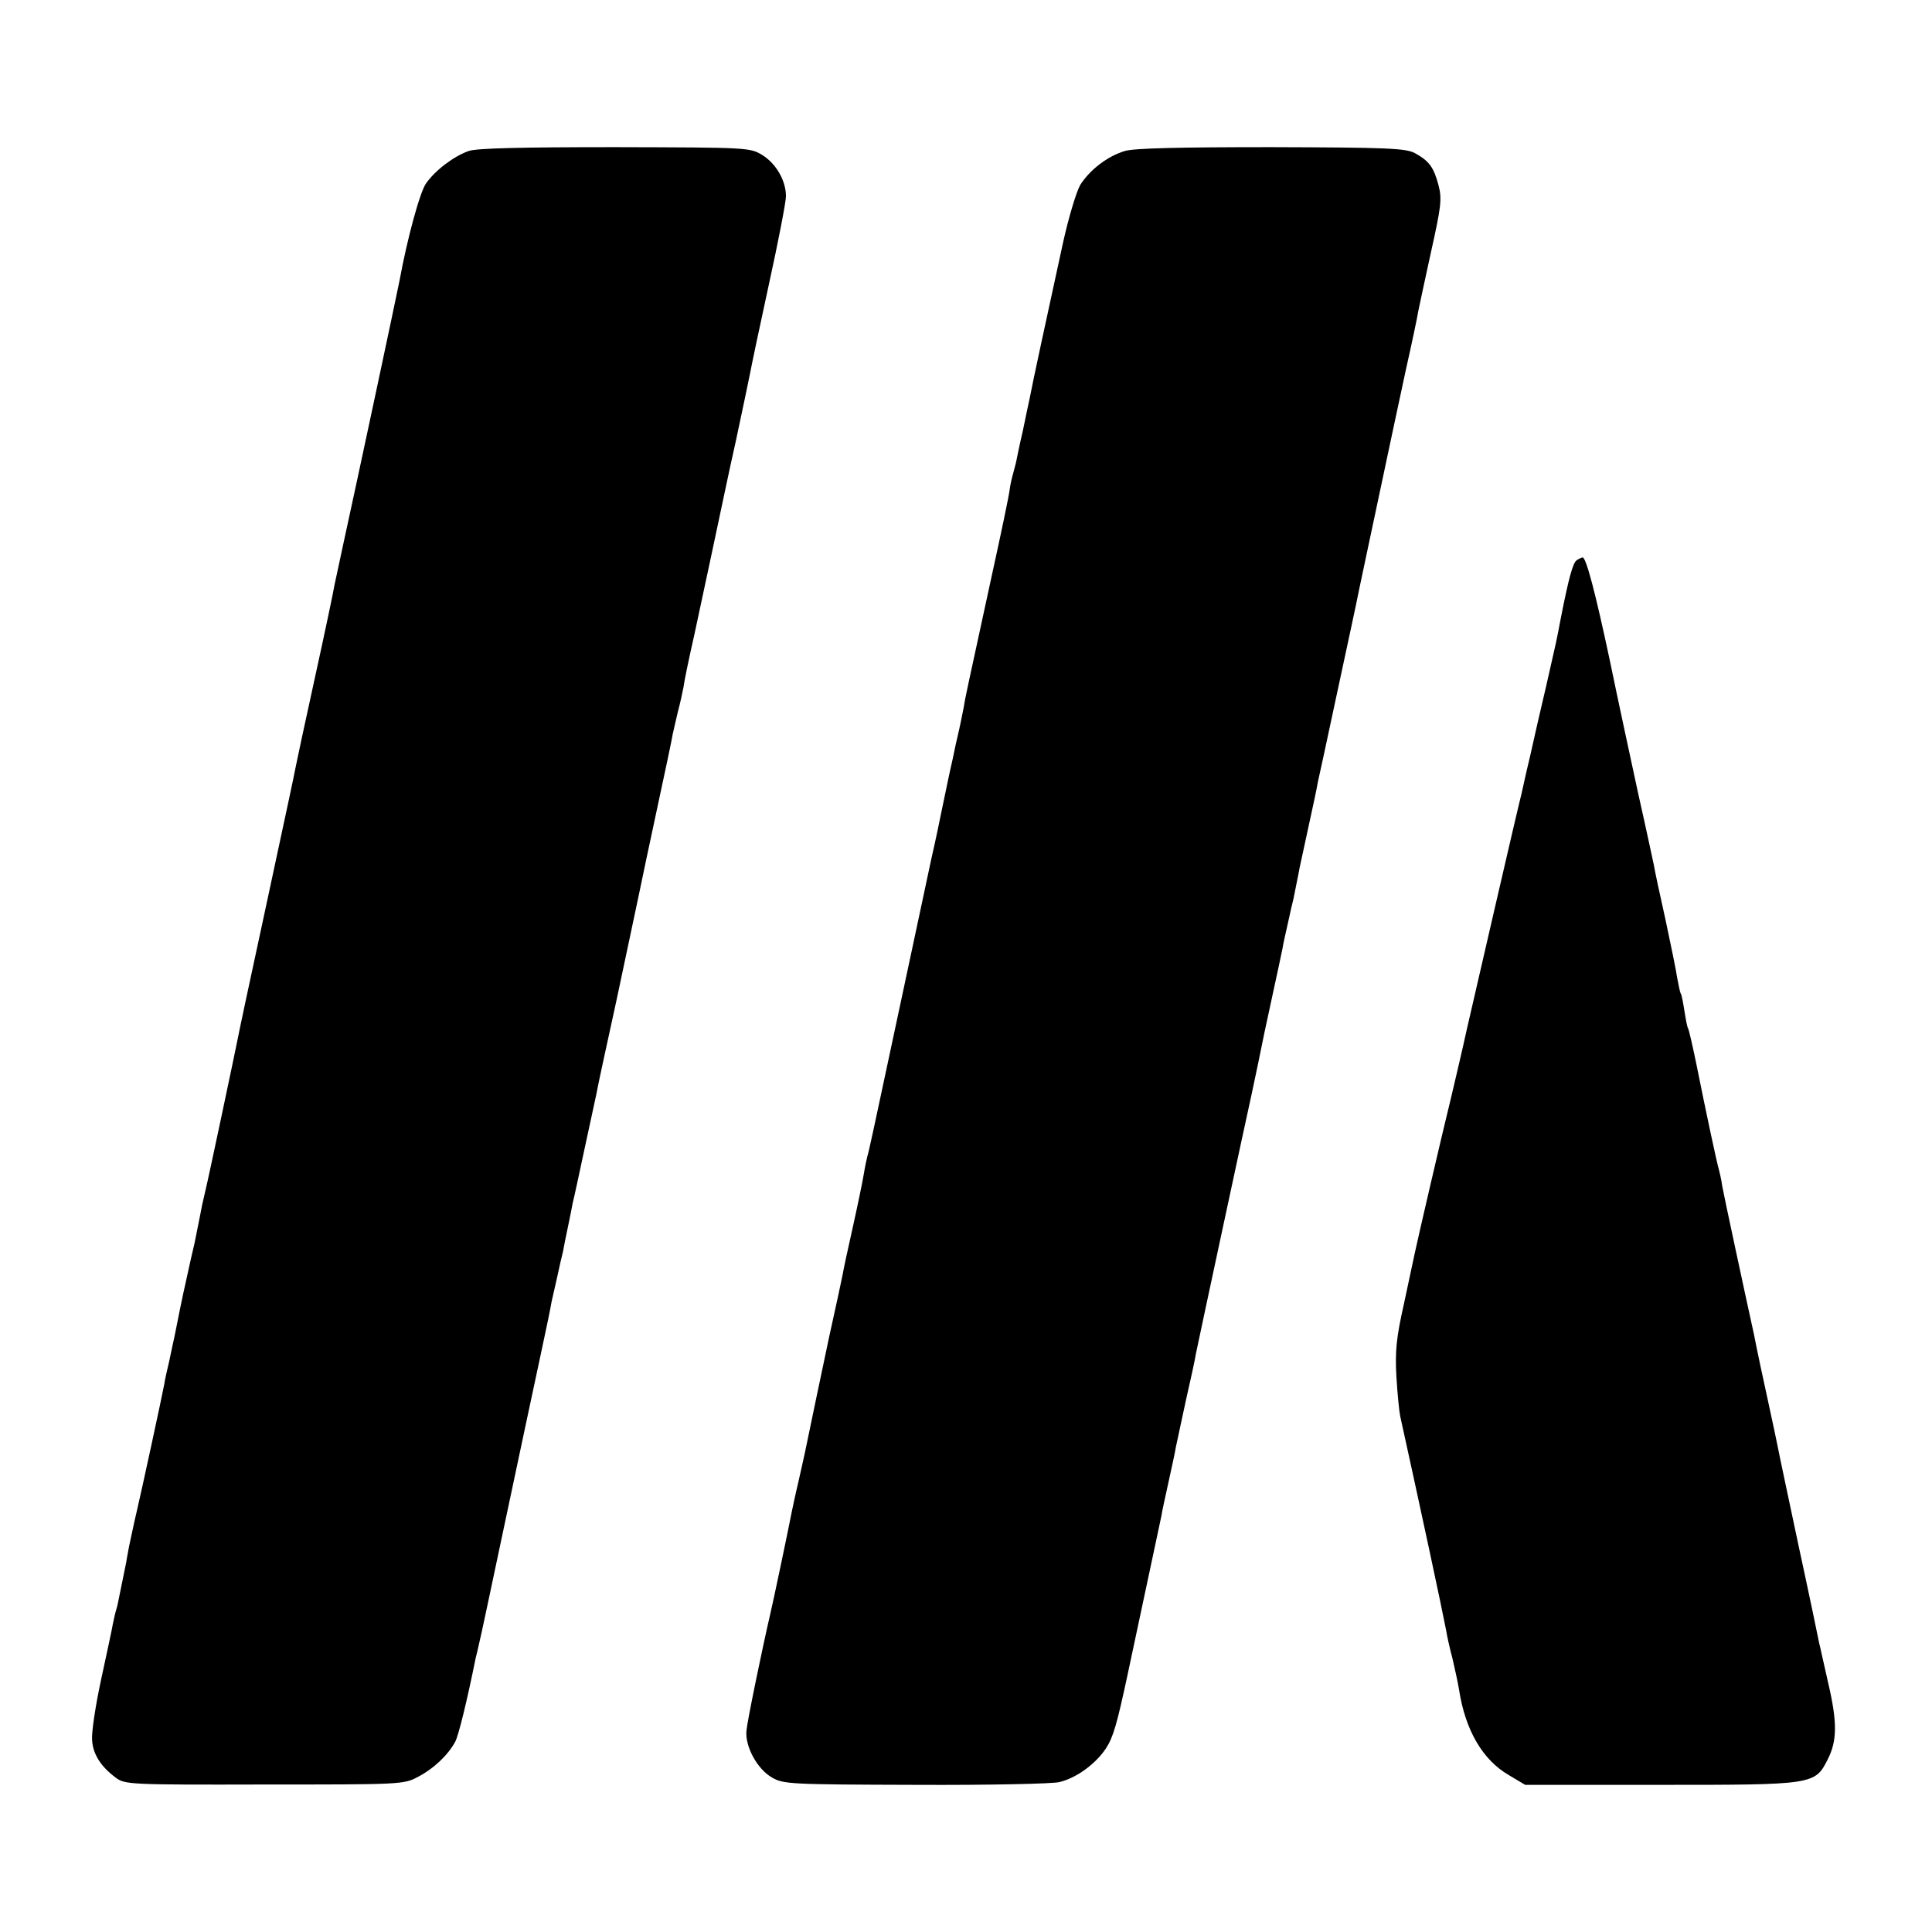
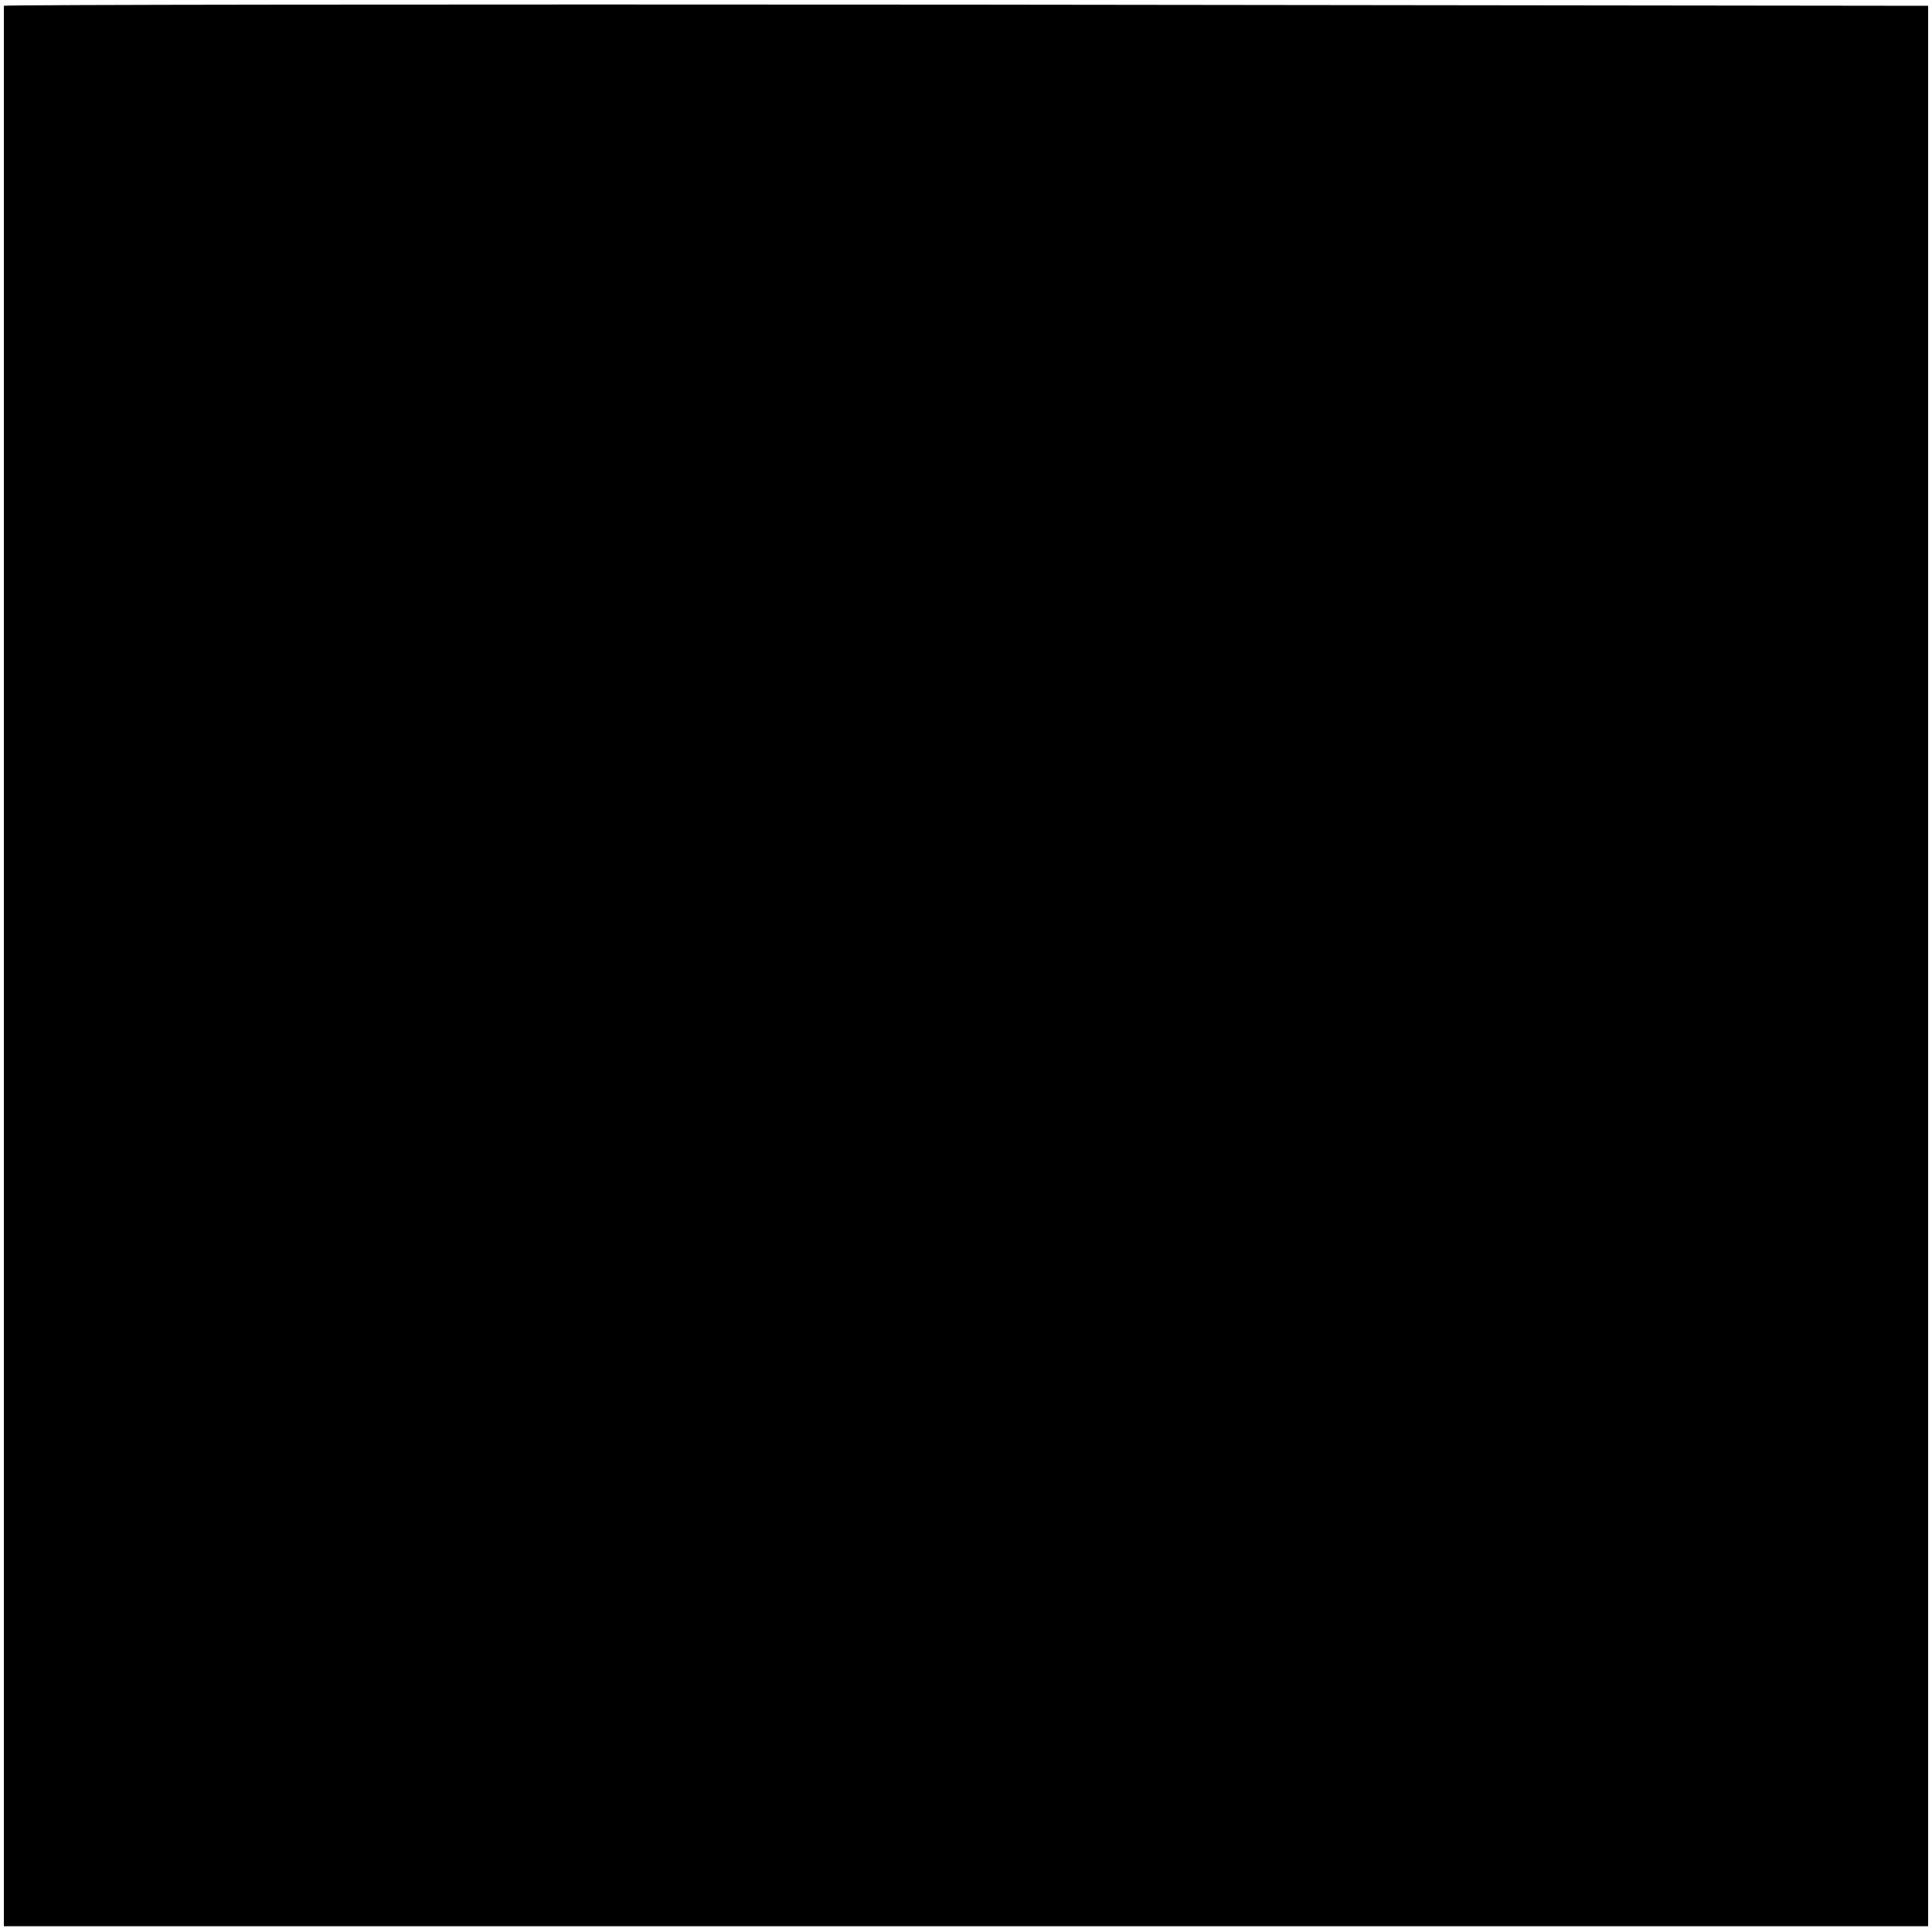
- <svg xmlns="http://www.w3.org/2000/svg" version="1.0" width="558pt" height="558pt" viewBox="0 0 558 558" preserveAspectRatio="xMidYMid meet">
-   <g transform="translate(0,558) scale(0.1,-0.1)" fill="#000000" stroke="none">
-     <path d="M1354 5144 c-43 -15 -96 -55 -123 -93 -18 -24 -55 -161 -77 -281 -6 -32 -127 -600 -159 -745 -13 -60 -26 -121 -29 -135 -2 -14 -27 -133 -56 -265 -29 -132 -54 -249 -56 -260 -8 -41 -14 -68 -88 -413 -42 -194 -78 -363 -80 -375 -7 -36 -86 -410 -93 -437 -9 -38 -10 -43 -16 -75 -3 -16 -10 -50 -15 -75 -6 -25 -13 -56 -16 -70 -3 -14 -8 -36 -11 -50 -6 -25 -22 -104 -31 -150 -3 -14 -10 -45 -15 -70 -6 -25 -13 -56 -15 -70 -8 -42 -64 -301 -79 -365 -8 -33 -17 -78 -22 -100 -4 -22 -8 -42 -8 -45 -2 -9 -17 -84 -21 -103 -2 -10 -5 -26 -8 -35 -3 -9 -7 -28 -10 -42 -2 -14 -18 -86 -34 -161 -16 -74 -28 -153 -26 -174 2 -41 25 -77 68 -109 26 -20 40 -21 429 -20 395 0 403 0 444 22 46 24 87 63 108 102 10 20 34 118 59 242 2 7 6 24 9 38 4 14 38 176 77 360 39 184 84 396 100 470 16 74 31 146 33 160 3 14 11 48 17 75 6 28 13 59 16 70 2 11 8 43 14 70 6 28 12 59 14 70 3 11 19 85 36 165 17 80 34 155 36 168 2 12 27 127 55 255 27 127 56 264 64 302 8 39 32 153 54 255 22 102 42 196 44 210 3 14 10 43 15 65 6 22 13 54 16 70 2 17 16 84 31 150 25 117 74 345 80 375 2 8 19 92 40 185 20 94 39 184 42 200 3 17 27 131 54 255 27 123 49 237 49 253 0 45 -28 94 -68 119 -36 22 -41 22 -425 23 -271 0 -400 -3 -423 -11z" />
-     <path d="M3249 5144 c-50 -15 -101 -54 -129 -98 -11 -19 -34 -95 -50 -168 -42 -192 -91 -419 -96 -448 -3 -13 -12 -56 -20 -95 -9 -38 -17 -78 -19 -88 -2 -10 -7 -26 -9 -35 -3 -10 -8 -31 -10 -47 -2 -17 -25 -127 -51 -245 -73 -337 -77 -353 -81 -380 -4 -20 -12 -61 -19 -90 -1 -3 -7 -30 -13 -60 -13 -57 -16 -74 -32 -150 -5 -25 -18 -88 -30 -140 -11 -52 -47 -221 -80 -375 -93 -436 -100 -469 -105 -485 -2 -8 -7 -31 -10 -50 -3 -19 -17 -87 -31 -150 -14 -63 -28 -126 -30 -140 -4 -20 -20 -95 -39 -180 -10 -46 -67 -319 -71 -339 -3 -12 -11 -51 -19 -85 -8 -33 -16 -72 -19 -86 -6 -33 -56 -271 -61 -290 -23 -99 -67 -312 -69 -338 -5 -45 31 -112 74 -136 32 -19 54 -20 415 -21 209 -1 396 3 415 8 49 12 104 52 134 97 21 32 32 70 62 210 3 14 25 117 49 230 24 113 46 216 49 230 2 14 12 59 21 100 9 41 19 86 21 100 3 14 16 75 29 135 14 61 27 121 29 135 4 21 150 702 161 750 2 8 10 49 19 90 8 41 26 127 40 190 14 63 27 126 30 140 2 14 10 48 16 75 6 28 13 59 16 70 2 11 6 31 9 45 3 14 7 35 9 46 3 12 14 66 26 120 12 55 24 110 26 124 3 13 28 128 55 255 27 126 57 264 65 305 9 41 17 82 19 90 3 15 70 330 79 372 3 13 19 88 36 168 18 80 34 156 36 170 3 14 19 91 37 172 29 130 32 153 22 192 -14 53 -27 71 -69 94 -27 14 -81 16 -414 17 -266 0 -395 -3 -423 -11z" />
-     <path d="M4554 3962 c-11 -7 -23 -50 -46 -167 -14 -74 -11 -58 -42 -195 -15 -63 -36 -155 -47 -205 -12 -49 -22 -97 -24 -105 -16 -63 -131 -564 -159 -685 -13 -60 -34 -148 -45 -195 -26 -105 -98 -416 -105 -450 -3 -14 -17 -79 -31 -145 -22 -98 -26 -136 -22 -210 3 -49 8 -101 11 -115 58 -263 120 -552 133 -620 2 -14 10 -50 18 -80 7 -30 16 -71 19 -90 18 -117 68 -203 144 -247 l47 -28 389 0 c444 0 448 0 485 74 27 53 28 106 1 221 -12 52 -23 104 -26 115 -2 11 -28 136 -59 279 -30 142 -57 268 -59 280 -2 11 -16 77 -31 146 -15 69 -29 134 -31 145 -2 11 -6 29 -8 40 -28 127 -88 407 -92 430 -2 17 -7 37 -9 45 -6 19 -39 174 -65 304 -11 54 -22 101 -24 105 -3 3 -7 26 -11 51 -4 25 -8 48 -11 51 -2 4 -6 24 -10 45 -3 22 -19 98 -34 169 -16 72 -31 141 -33 155 -3 14 -23 108 -46 210 -22 102 -59 273 -81 380 -42 198 -69 300 -79 300 -3 0 -11 -4 -17 -8z" />
+ <svg xmlns="http://www.w3.org/2000/svg" version="1.0" width="500pt" height="500pt" viewBox="0 0 500 500" preserveAspectRatio="xMidYMid meet">
+   <g transform="translate(0,500) scale(0.1,-0.1)" fill="#000000" stroke="none">
+     <path d="M10 4985 c0 -3 0 -1122 0 -2487 l0 -2483 2490 0 2490 0 0 2485 0 2485 -2490 3 c-1369 1 -2490 0 -2490 -3z" />
  </g>
</svg>
